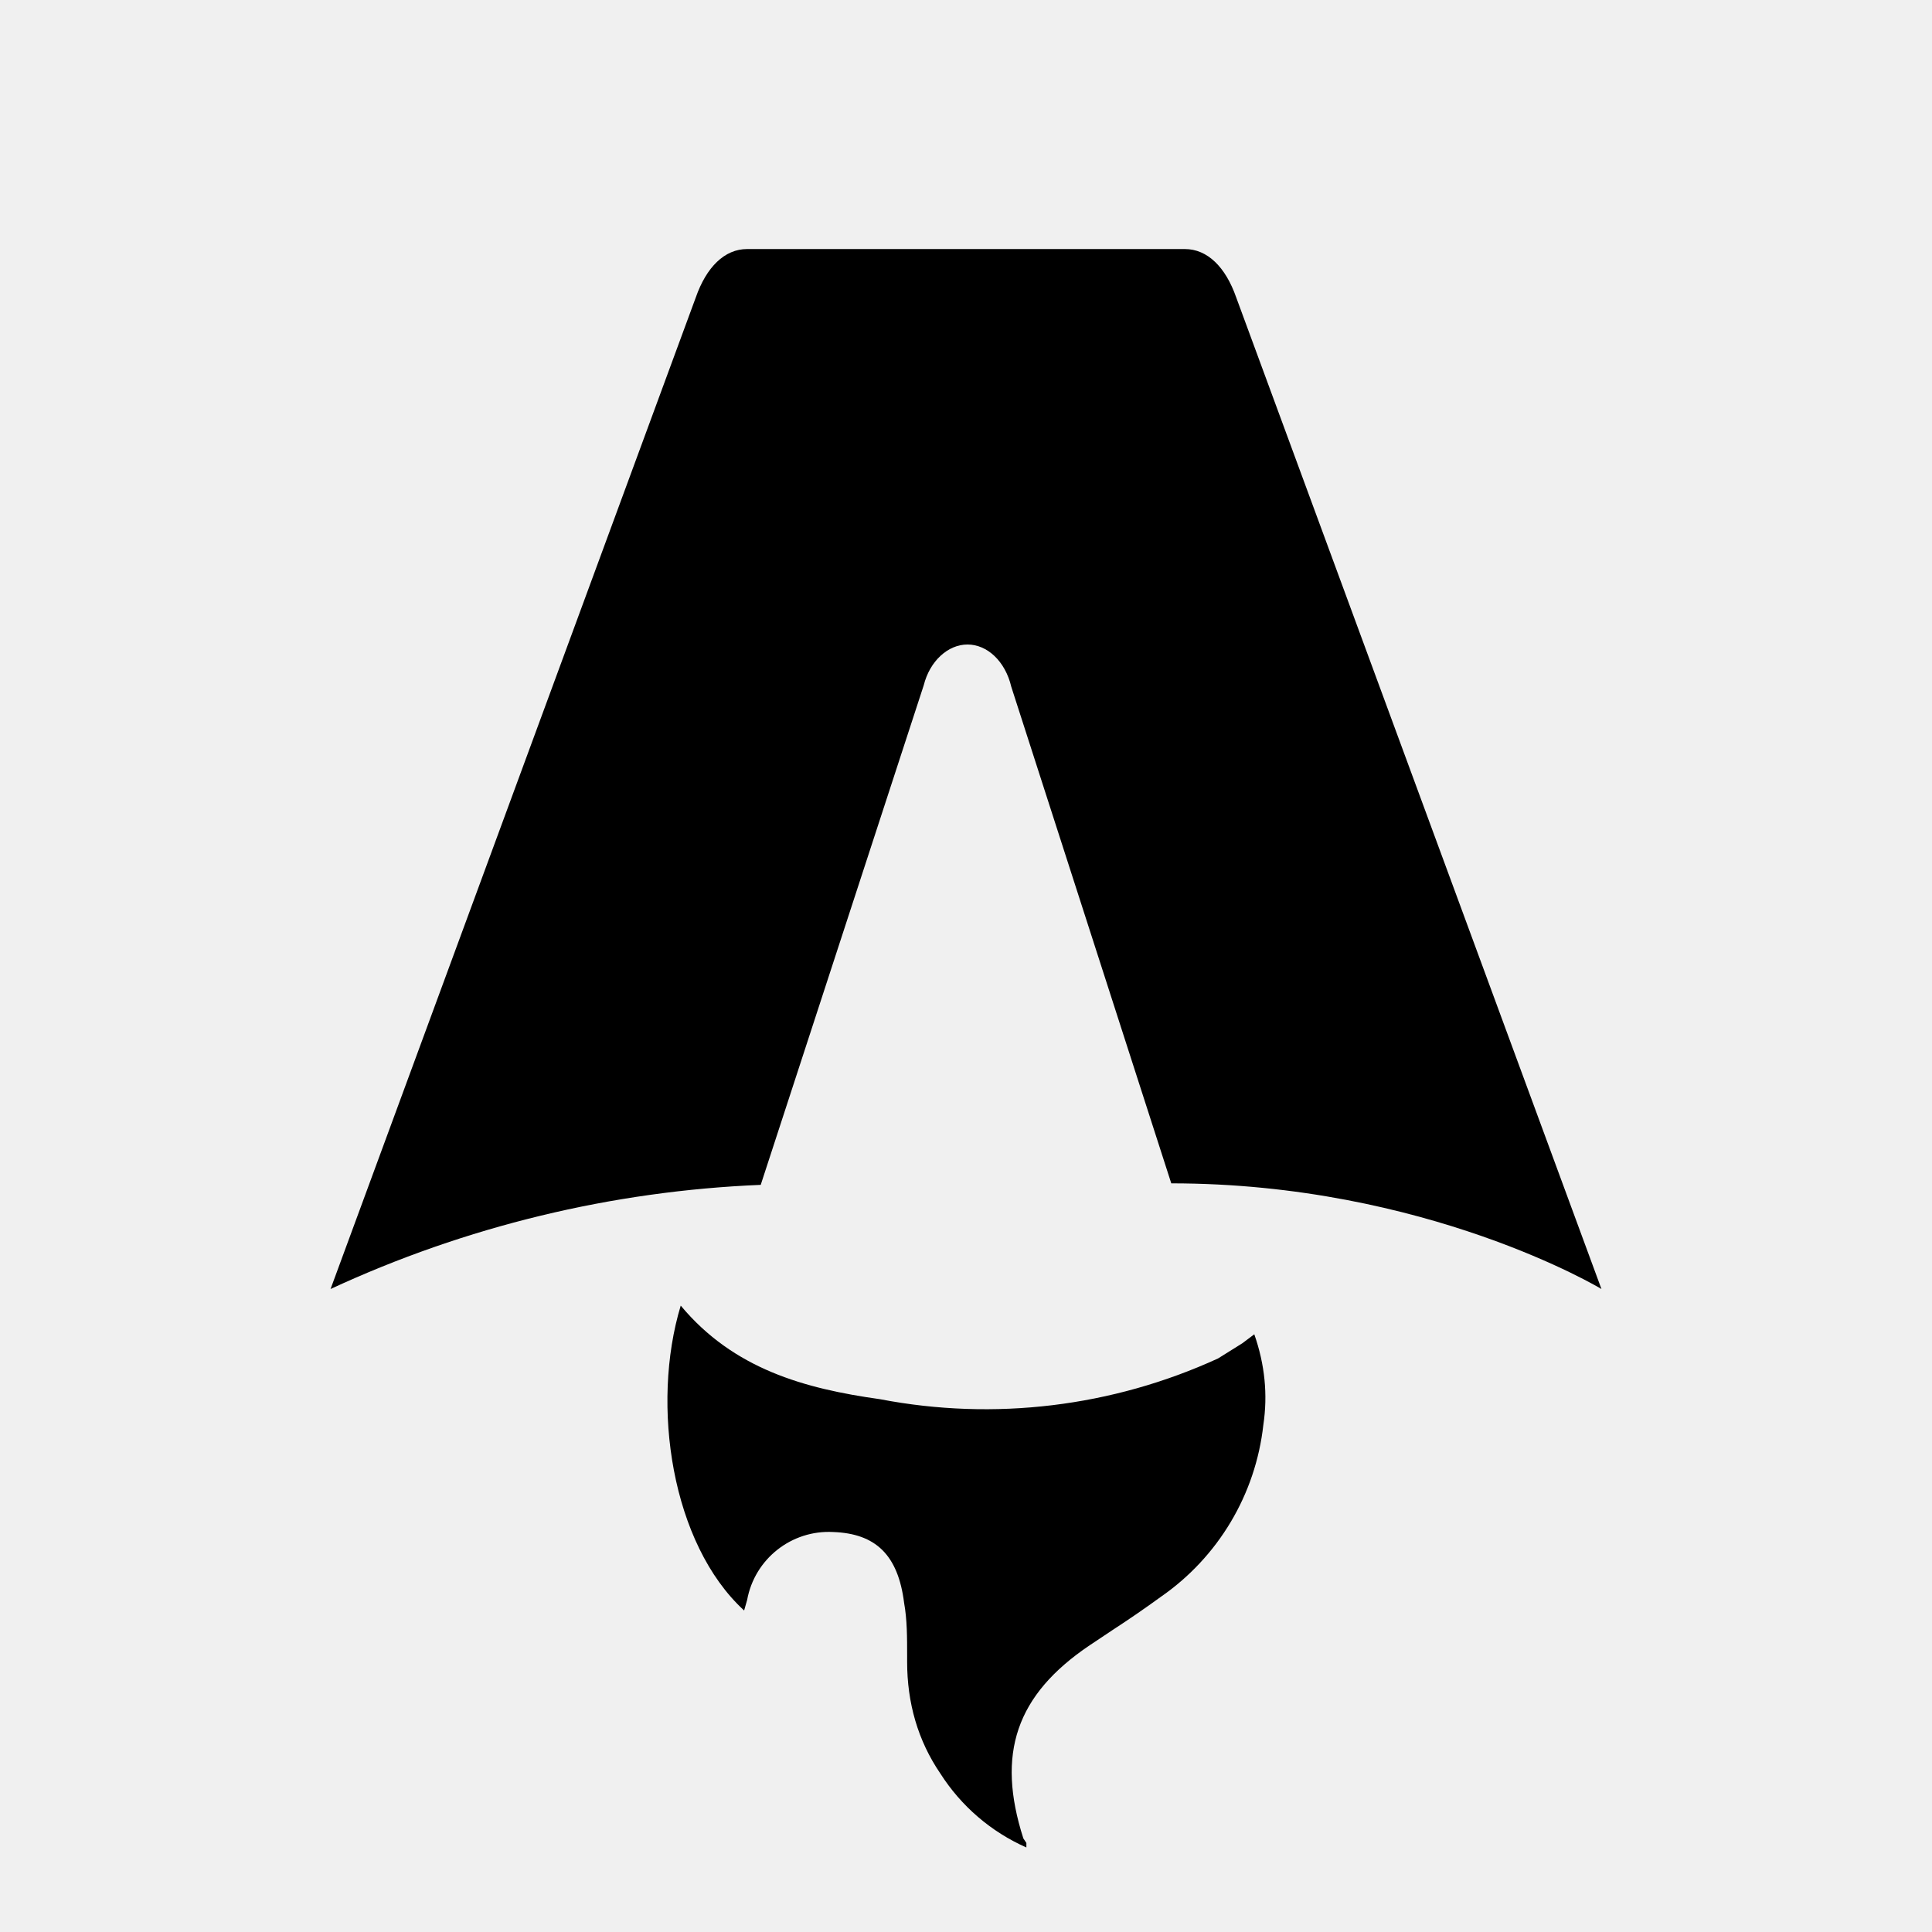
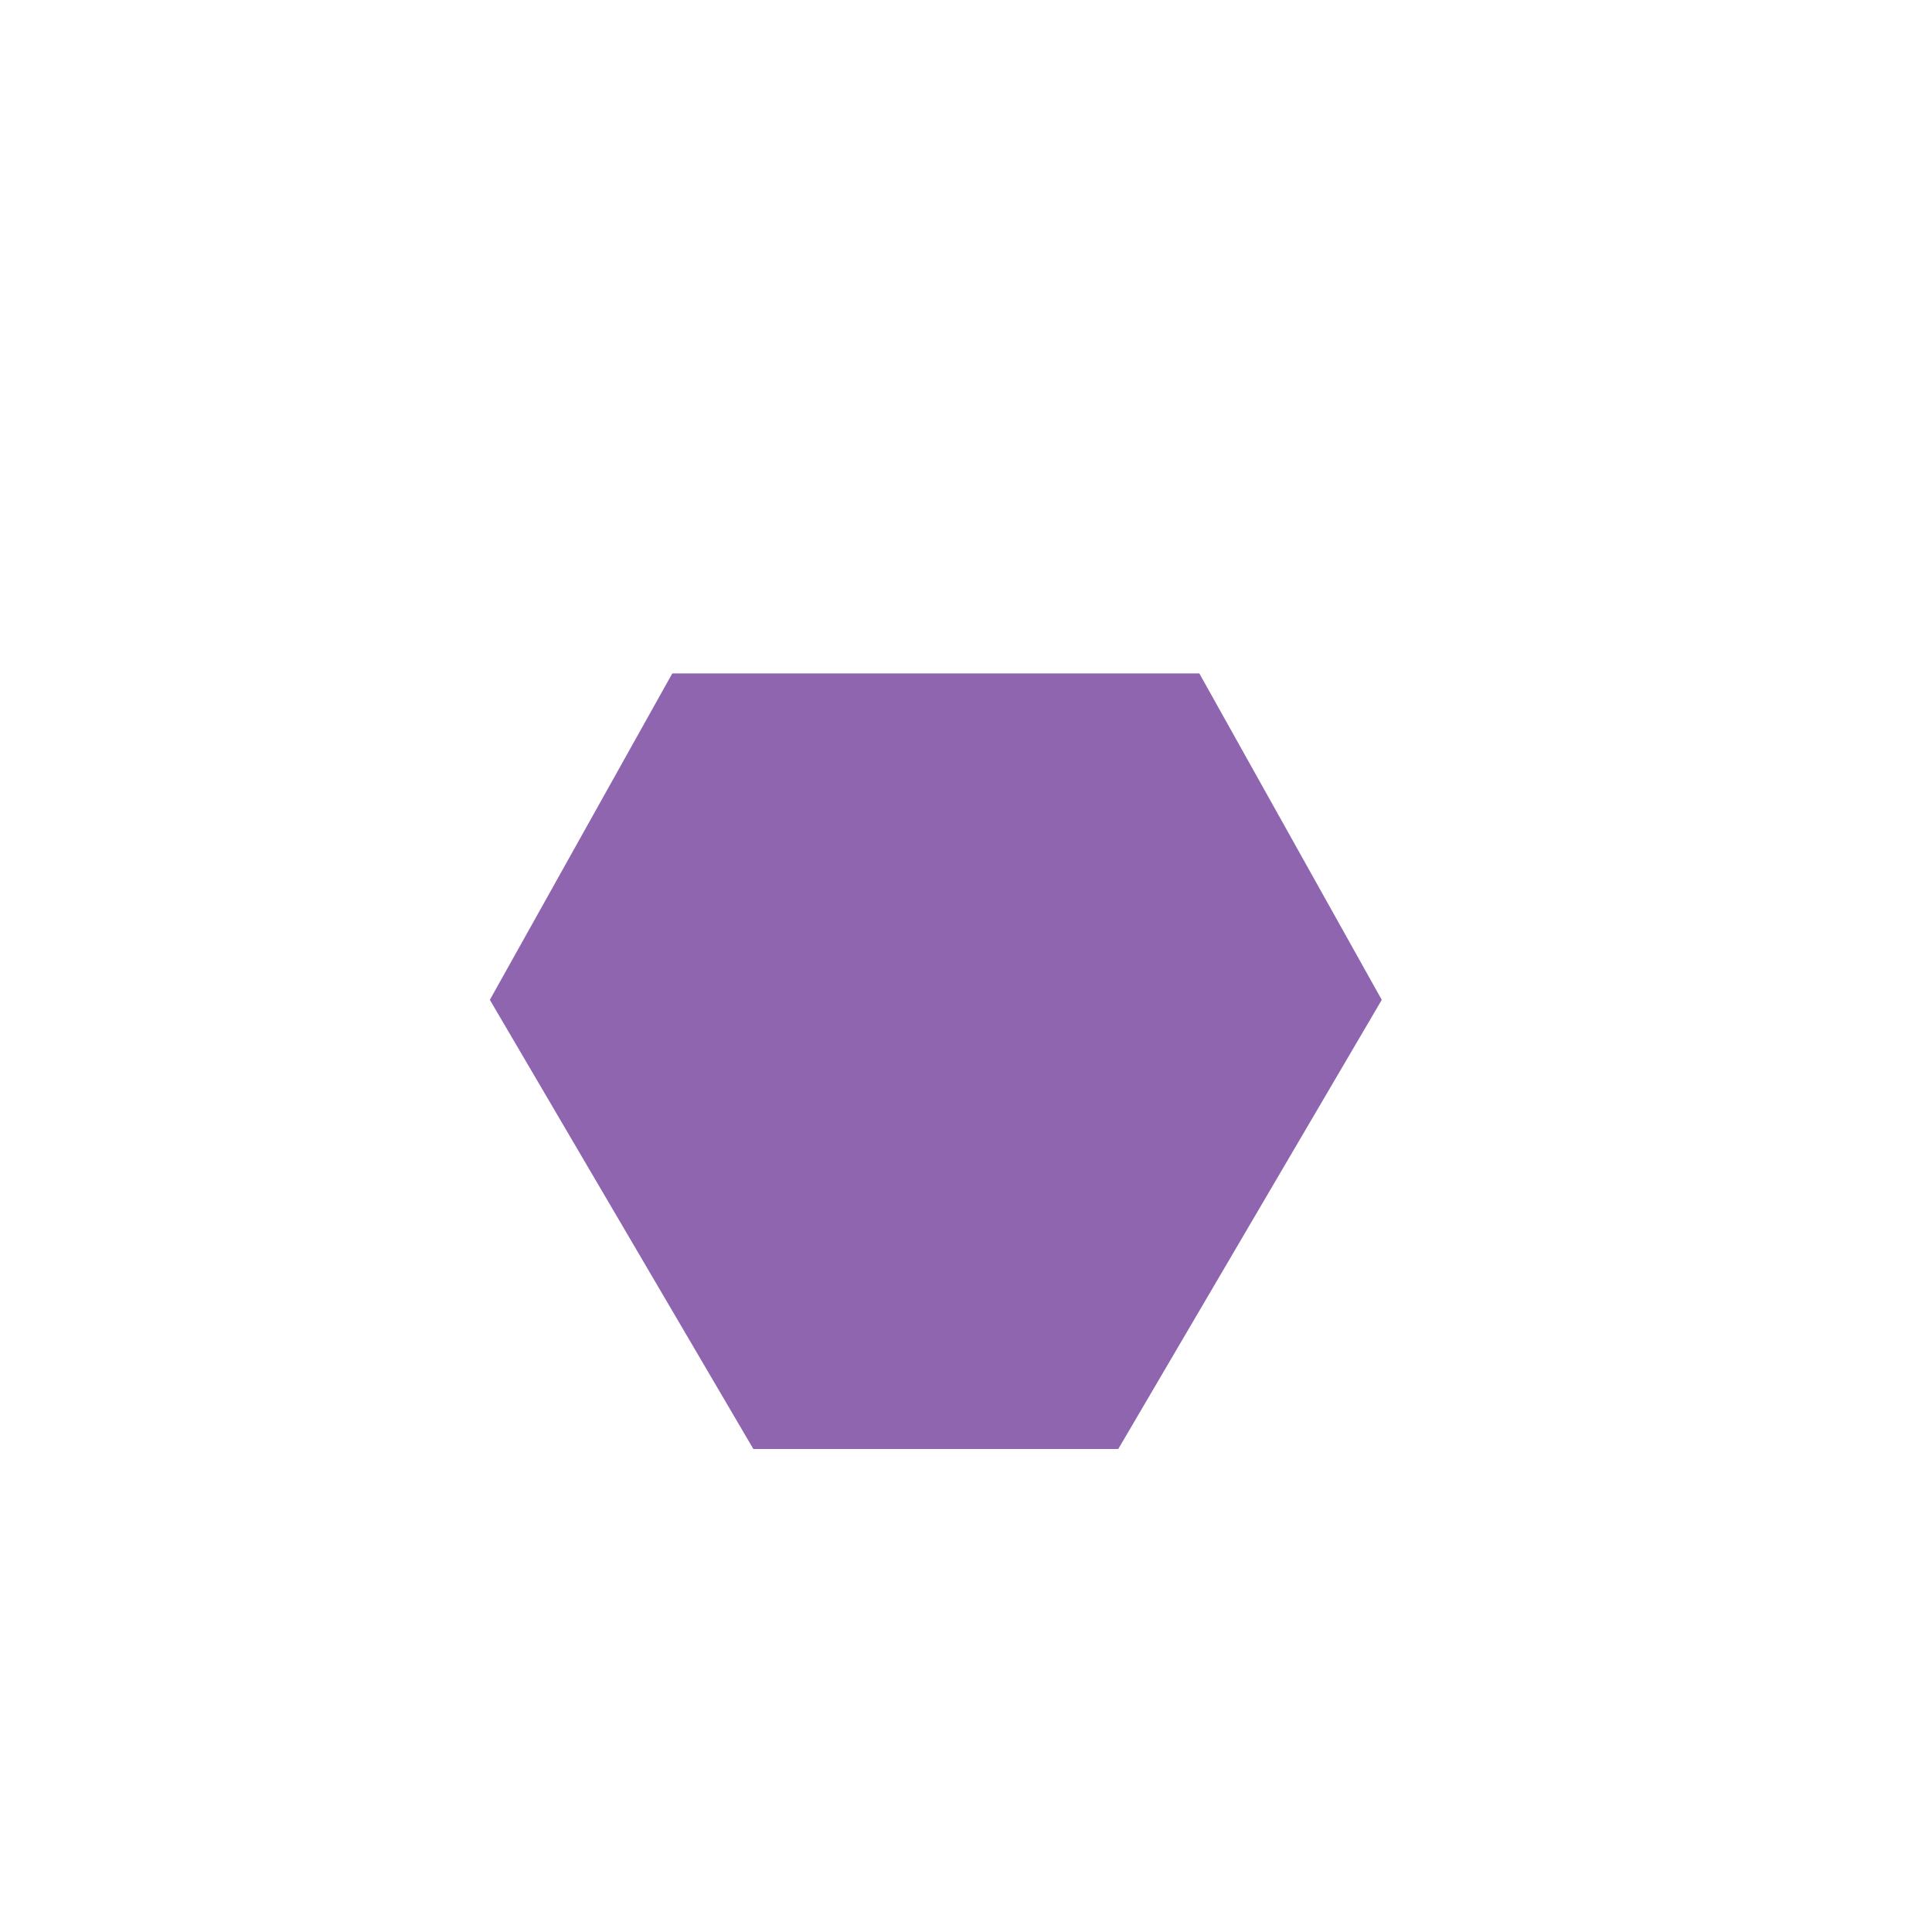
- <svg xmlns="http://www.w3.org/2000/svg" fill="none" viewBox="0 0 128 128">
-   <path d="M50.4 78.5a75.1 75.1 0 0 0-28.5 6.9l24.2-65.7c.7-2 1.9-3.2 3.4-3.2h29c1.5 0 2.7 1.2 3.4 3.2l24.2 65.7s-11.6-7-28.5-7L67 45.5c-.4-1.7-1.6-2.8-2.9-2.8-1.3 0-2.5 1.1-2.9 2.7L50.4 78.5Zm-1.1 28.2Zm-4.2-20.2c-2 6.6-.6 15.8 4.2 20.2a17.5 17.5 0 0 1 .2-.7 5.5 5.5 0 0 1 5.7-4.5c2.8.1 4.3 1.5 4.7 4.7.2 1.1.2 2.3.2 3.5v.4c0 2.7.7 5.2 2.2 7.4a13 13 0 0 0 5.7 4.9v-.3l-.2-.3c-1.8-5.6-.5-9.5 4.4-12.8l1.5-1a73 73 0 0 0 3.2-2.2 16 16 0 0 0 6.8-11.4c.3-2 .1-4-.6-6l-.8.6-1.6 1a37 37 0 0 1-22.4 2.7c-5-.7-9.7-2-13.2-6.2Z" />
-   <style>
-         path { fill: #000; }
-         @media (prefers-color-scheme: dark) {
-             path { fill: #FFF; }
-         }
-     </style>
+ <svg xmlns="http://www.w3.org/2000/svg" width="32" height="32" viewBox="0 0 32 32" fill="none">
+   <rect width="32" height="32" fill="white" />
+   <path d="M15.5 13.593L18.522 19H12.478L15.5 13.593Z" fill="#9065B0" stroke="#9065B0" stroke-width="10" stroke-linejoin="bevel" />
</svg>
